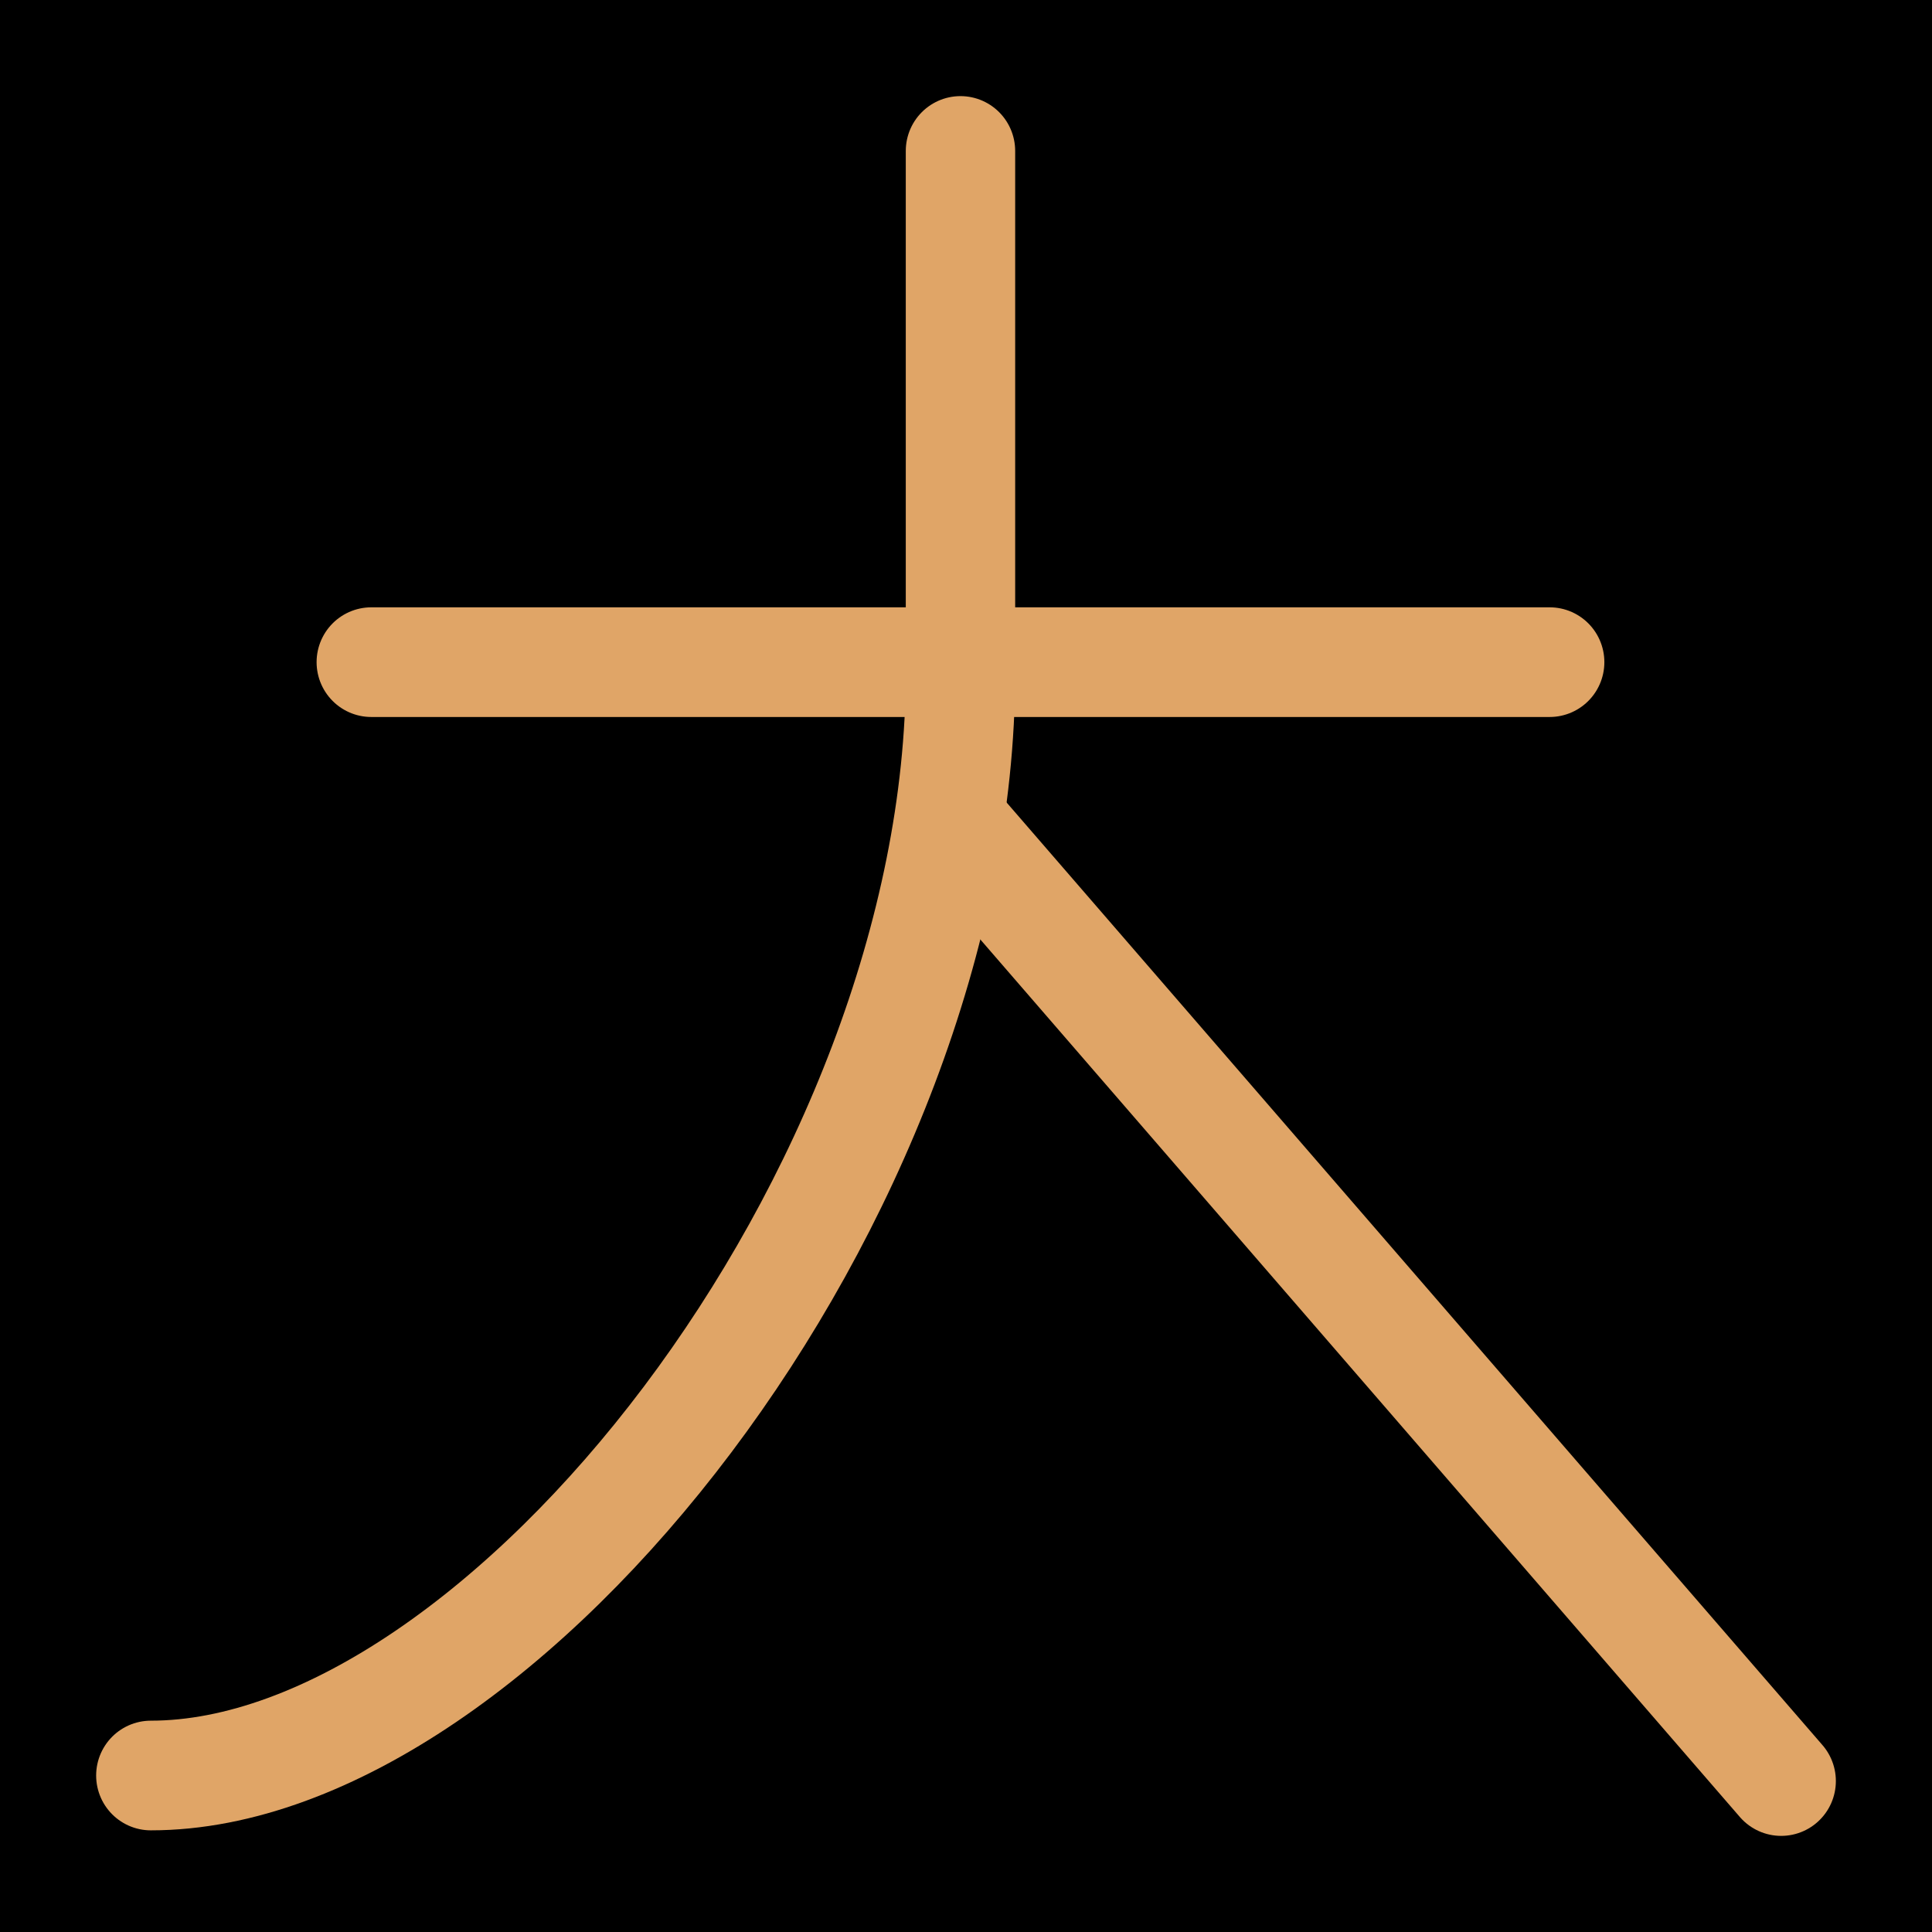
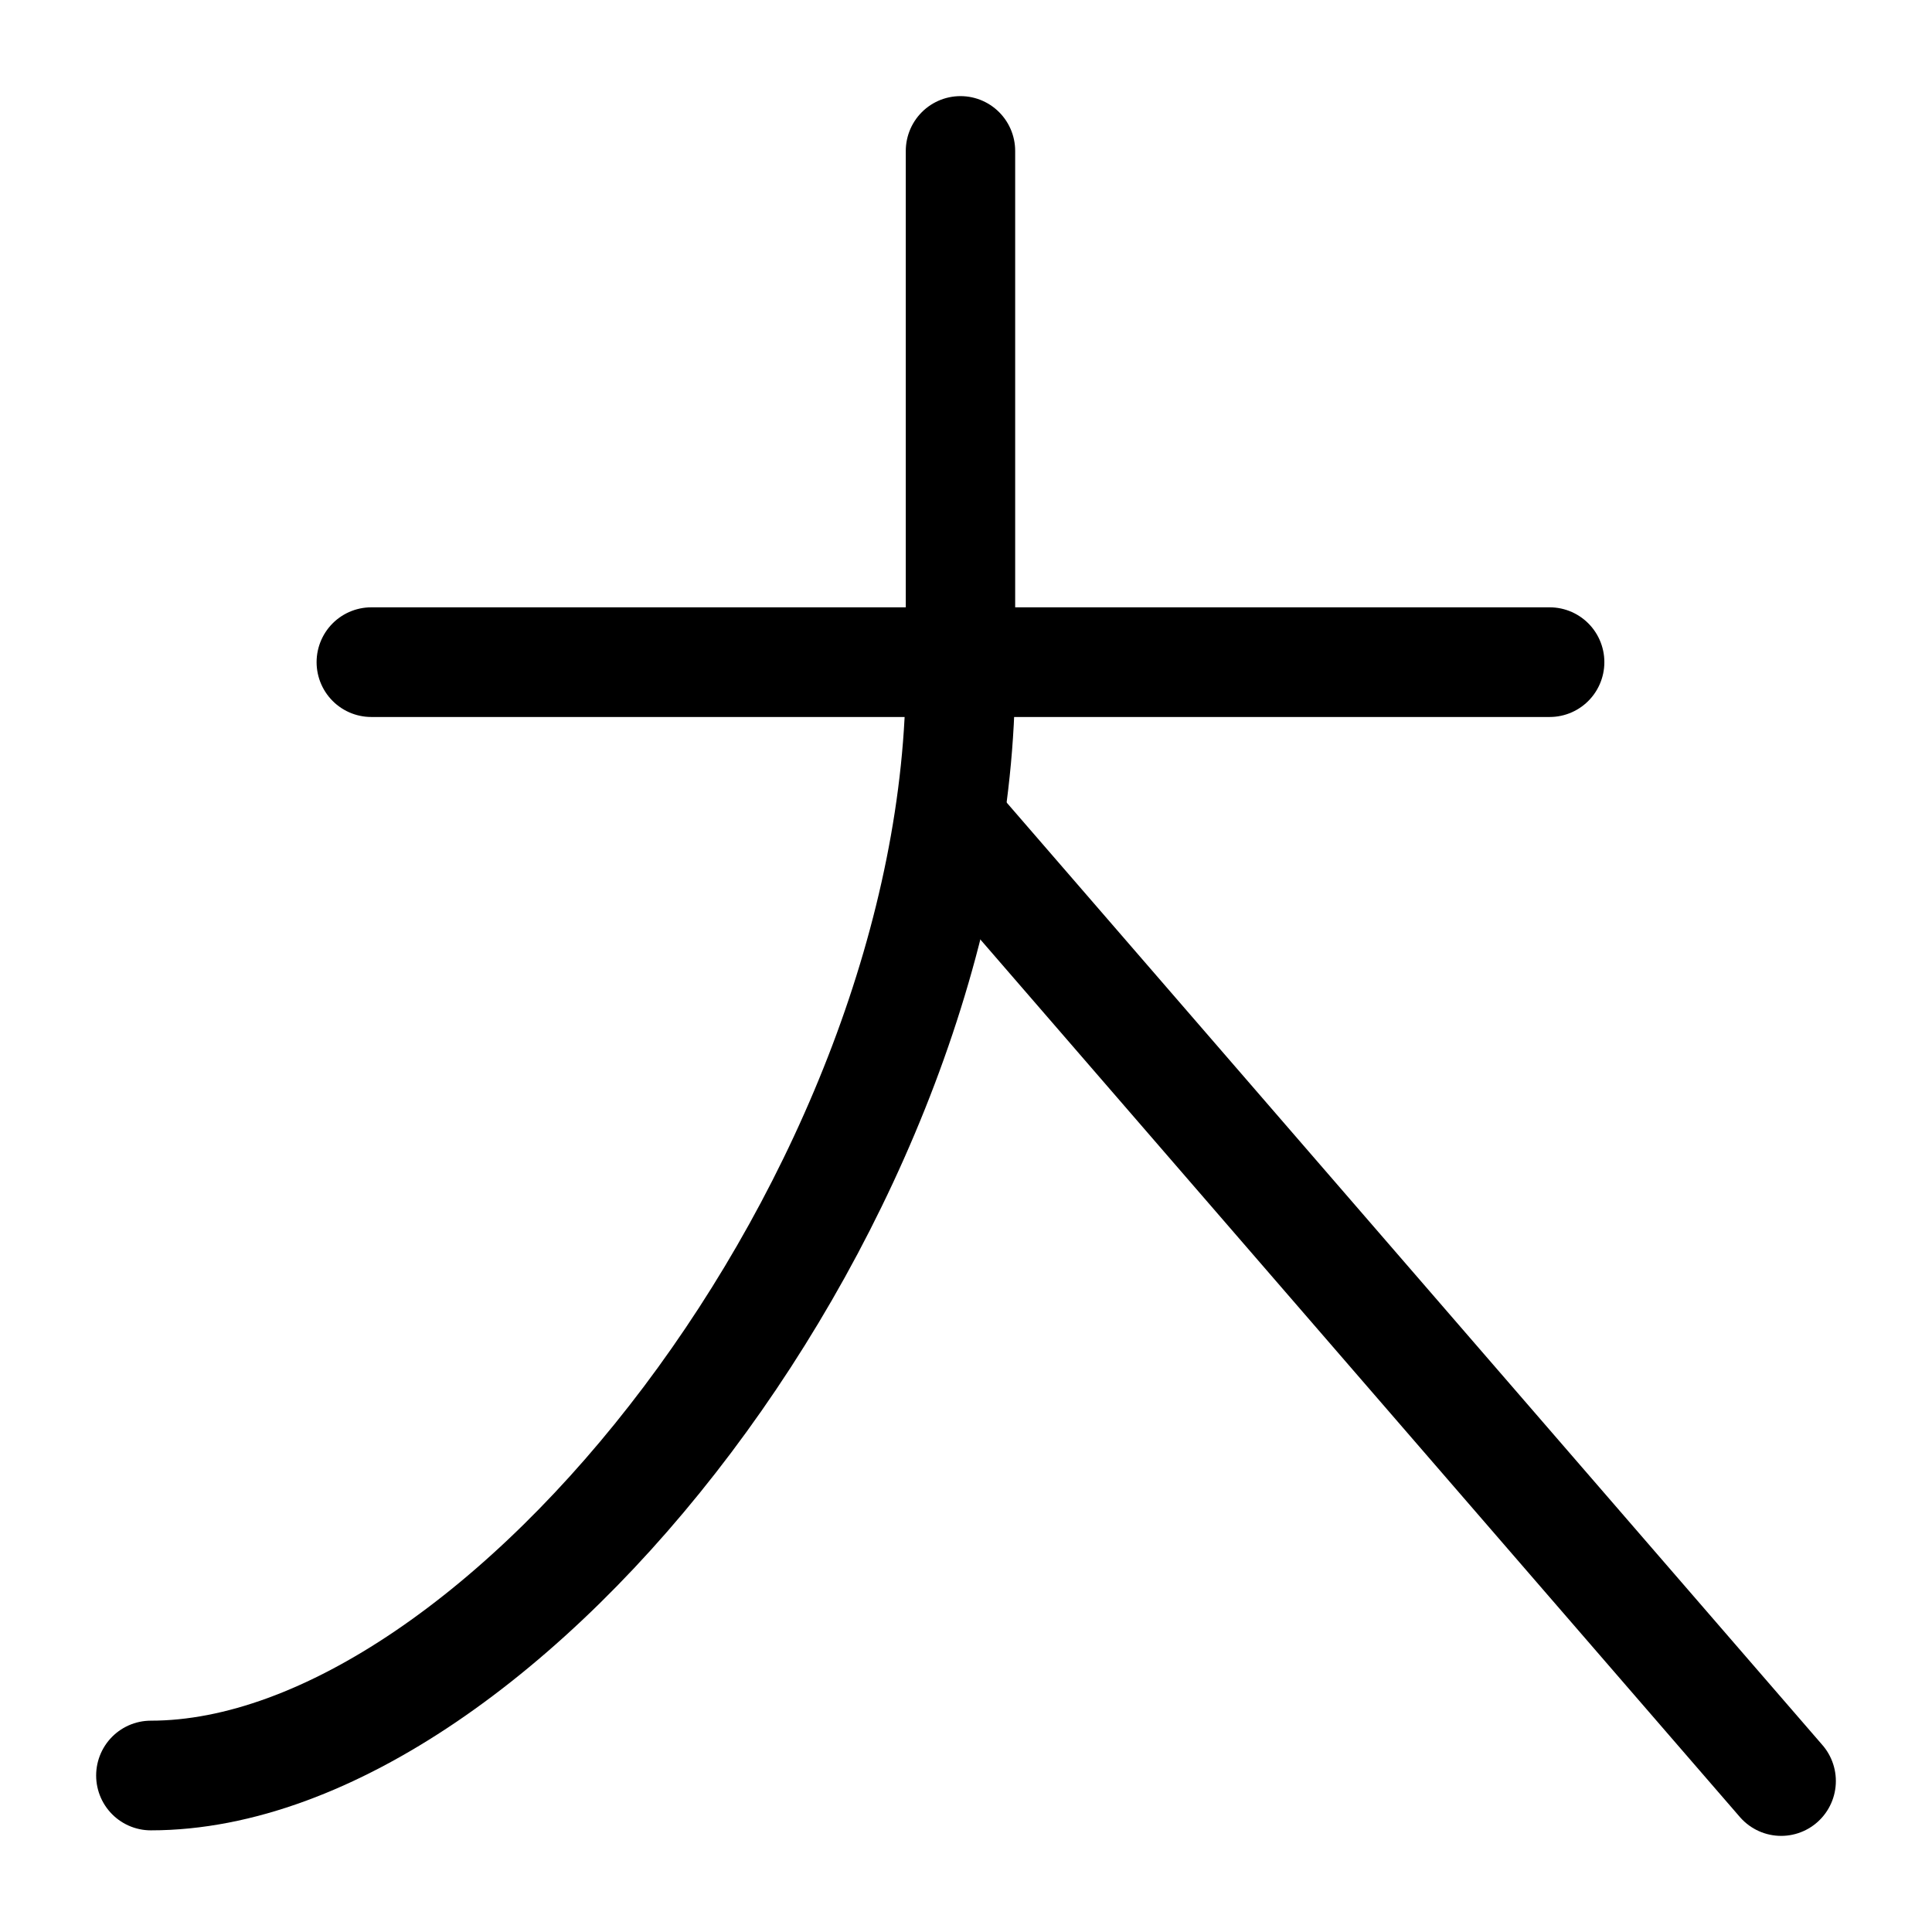
<svg xmlns="http://www.w3.org/2000/svg" width="1000" height="1000" viewBox="0 0 264.583 264.583" version="1.1" id="svg5">
  <defs id="defs2" />
-   <rect style="fill:#000000;fill-opacity:1;stroke:none;stroke-width:6" id="rect1" width="264.583" height="264.583" x="0" y="0" ry="0" />
  <g id="hi___" style="stroke-width:1.15" transform="matrix(0.8687697,0,0,0.8709463,543.4475,13.75942)">
-     <path style="fill:#000000;fill-opacity:1;stroke:#e0a567;stroke-width:17.244;stroke-linecap:round;stroke-linejoin:round;stroke-dasharray:none;stroke-opacity:1" d="m -567.009,88.319 h 185.752" id="path1309" />
-     <path style="fill:none;fill-opacity:1;stroke:#e0a567;stroke-width:17.244;stroke-linecap:round;stroke-linejoin:round;stroke-dasharray:none;stroke-opacity:1" d="M -474.133,7.937 V 89.958 c 0,81.993 -72.186,173.425 -127.626,173.425" id="path1518" />
-     <path style="fill:none;fill-opacity:1;stroke:#e0a567;stroke-width:17.244;stroke-linecap:round;stroke-linejoin:round;stroke-dasharray:none;stroke-opacity:1" d="M -474.278,114.994 -344.765,264.254" id="path1632" />
+     <path style="fill:#000000;fill-opacity:1;stroke:#000000;stroke-width:17.244;stroke-linecap:round;stroke-linejoin:round;stroke-dasharray:none;stroke-opacity:1" d="m -567.009,88.319 h 185.752" id="path1309" />
+     <path style="fill:none;fill-opacity:1;stroke:#000000;stroke-width:17.244;stroke-linecap:round;stroke-linejoin:round;stroke-dasharray:none;stroke-opacity:1" d="M -474.133,7.937 V 89.958 c 0,81.993 -72.186,173.425 -127.626,173.425" id="path1518" />
+     <path style="fill:none;fill-opacity:1;stroke:#000000;stroke-width:17.244;stroke-linecap:round;stroke-linejoin:round;stroke-dasharray:none;stroke-opacity:1" d="M -474.278,114.994 -344.765,264.254" id="path1632" />
  </g>
</svg>
